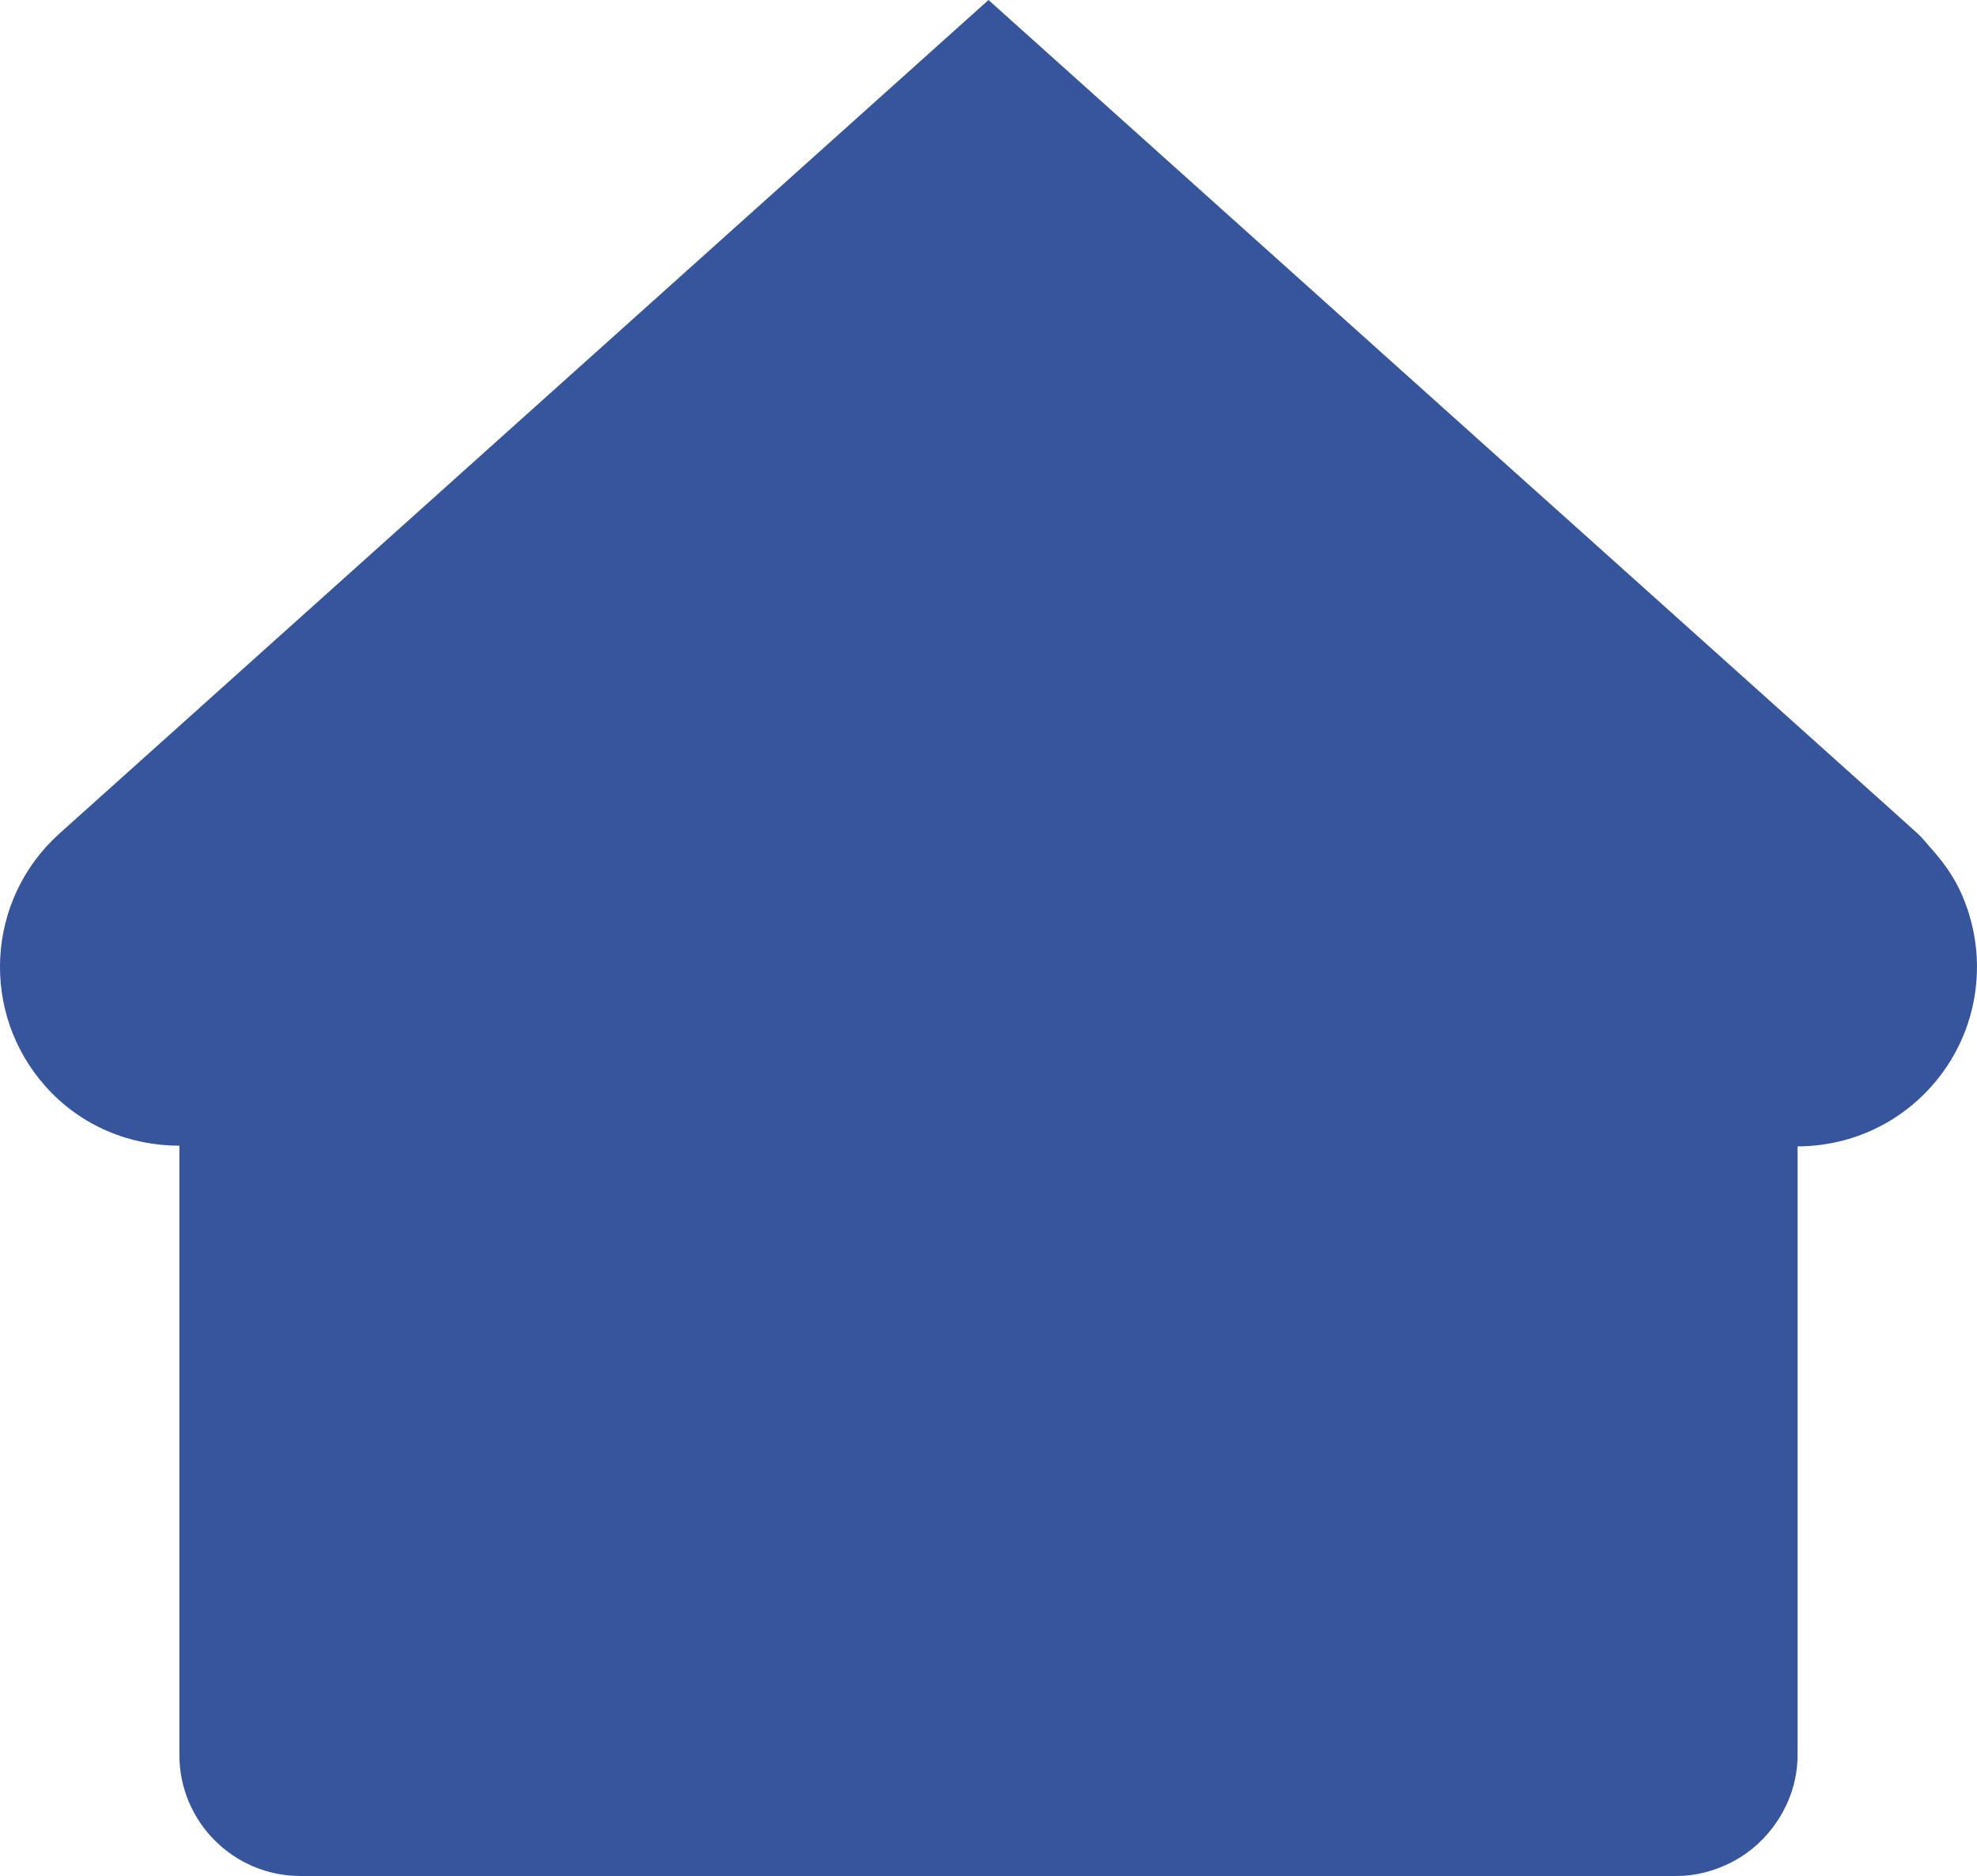
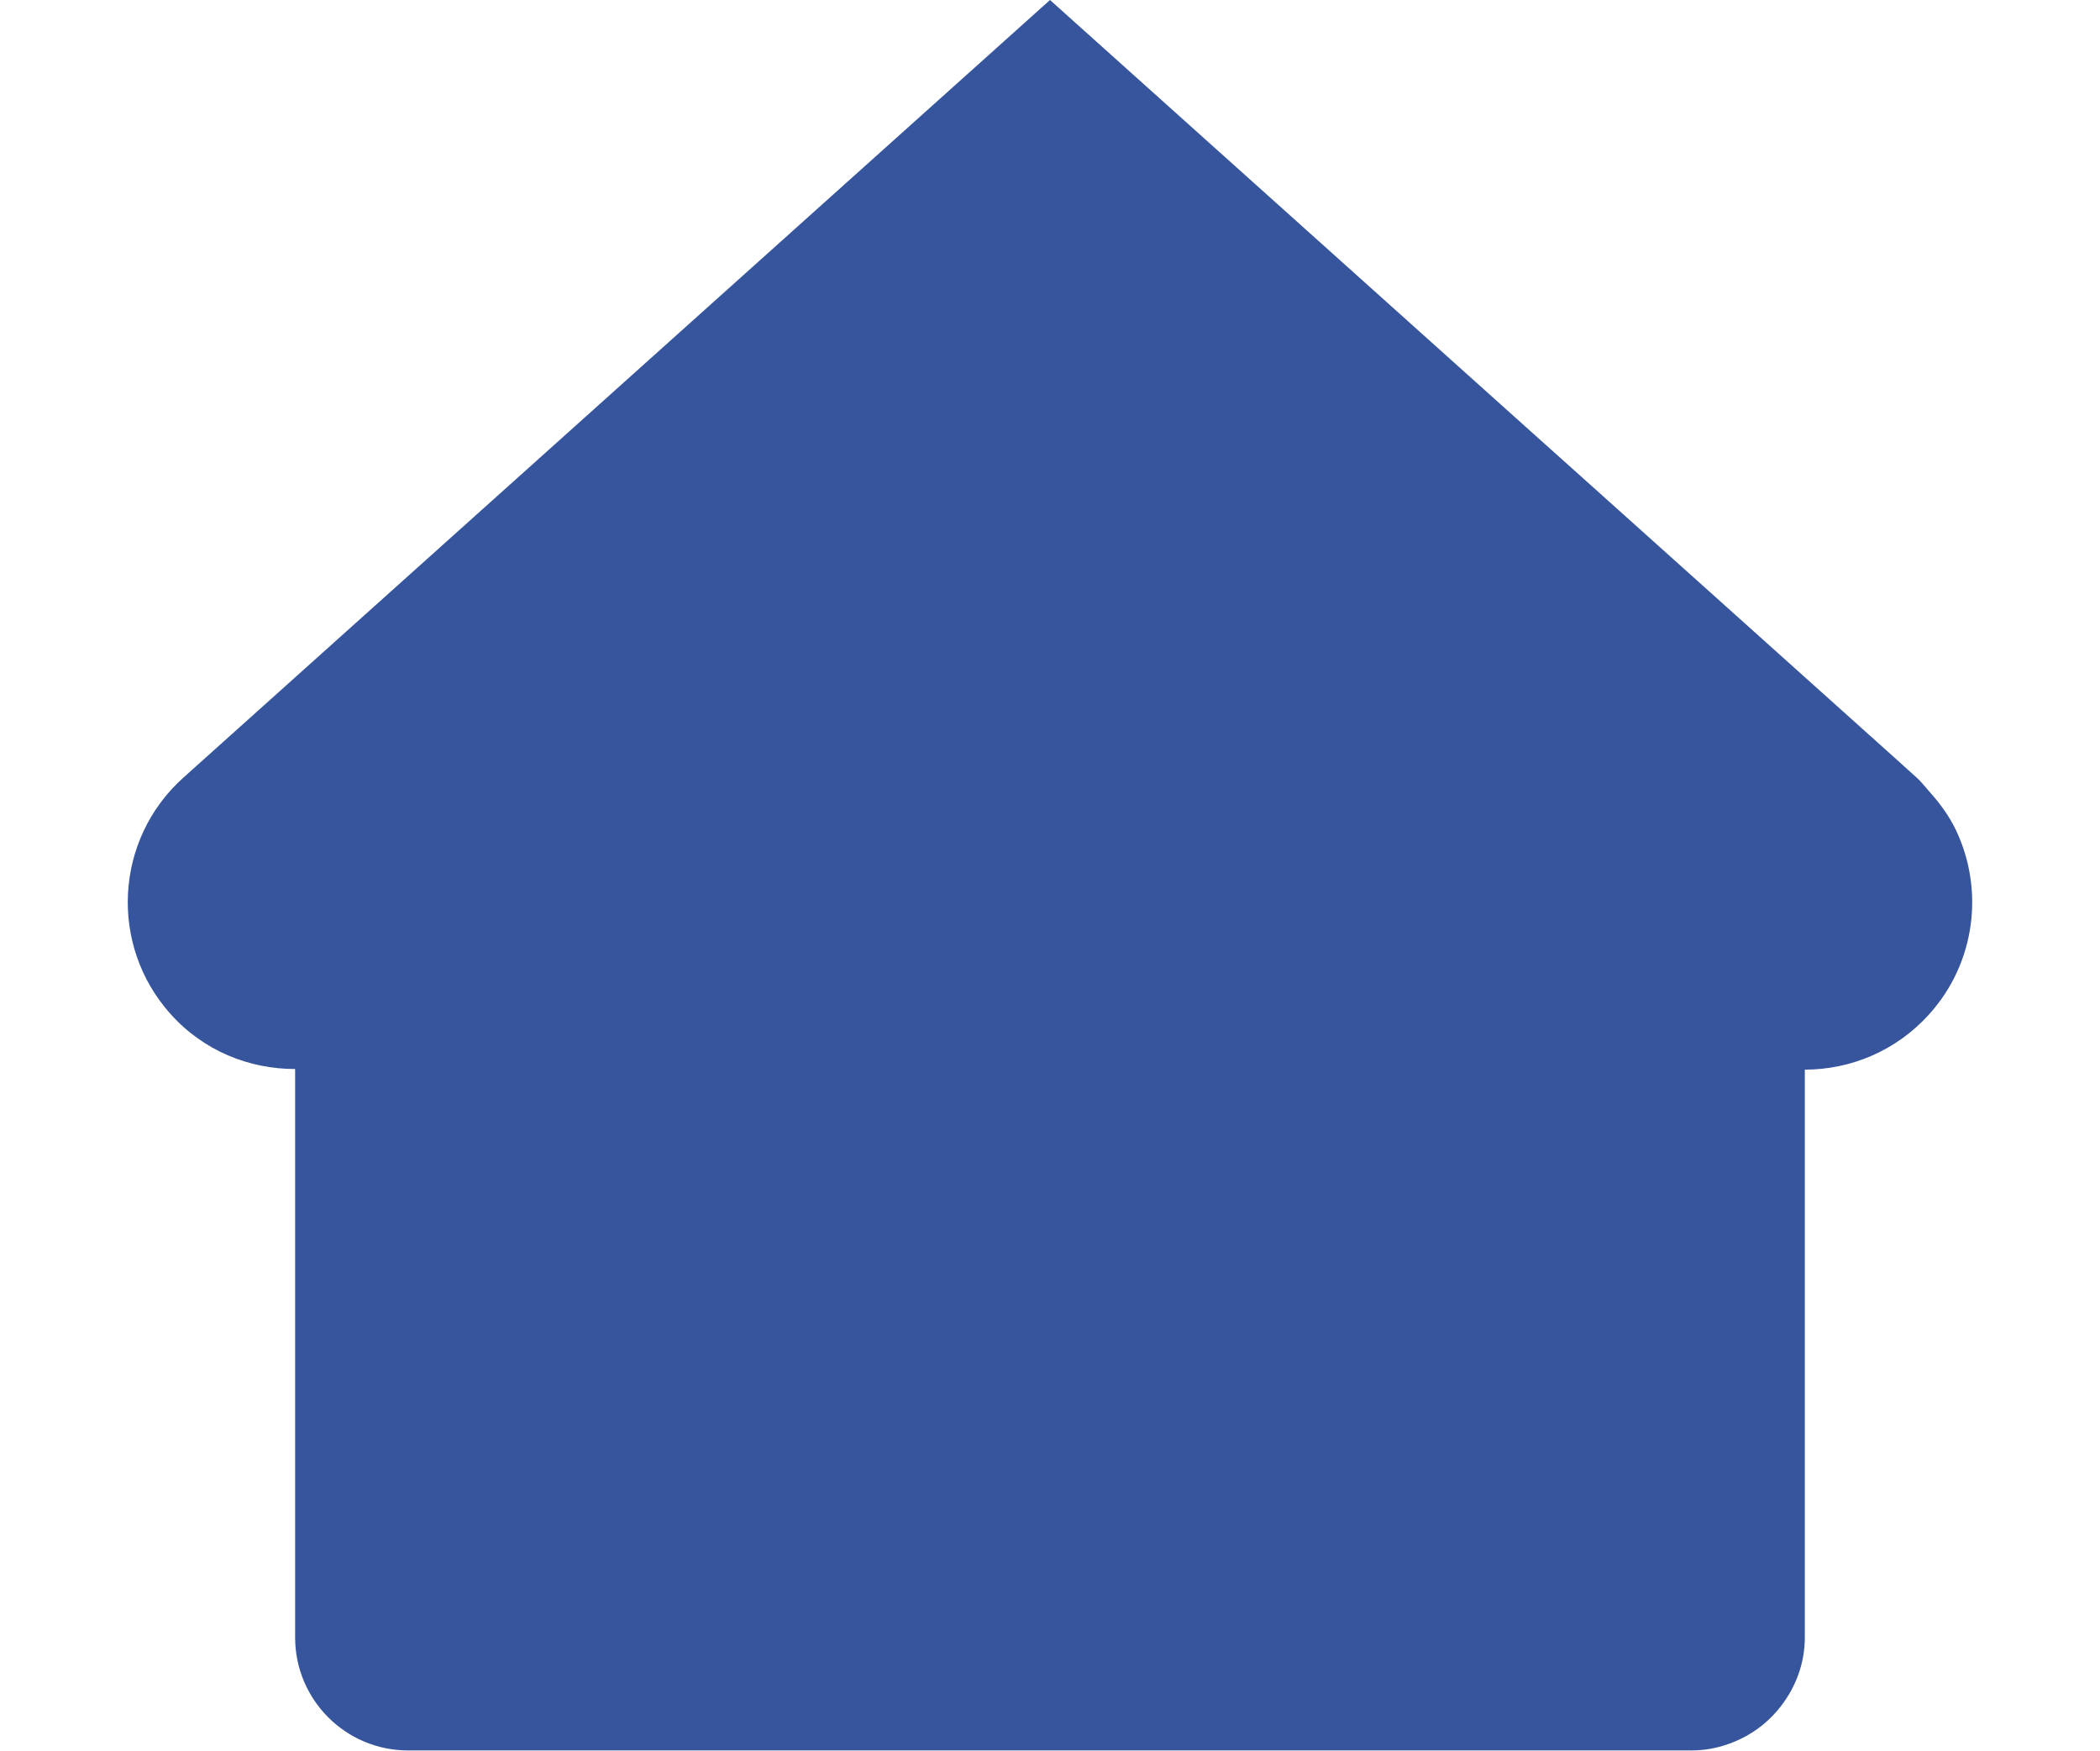
- <svg xmlns="http://www.w3.org/2000/svg" version="1.1" id="Layer_4" x="0px" y="0px" width="auto" height="2em" viewBox="0 0 50.112 47.546" enable-background="new 0 0 50.112 47.546" xml:space="preserve">
+ <svg xmlns="http://www.w3.org/2000/svg" version="1.1" id="Layer_4" x="0px" y="0px" width="3em" height="2.5em" viewBox="0 0 50.112 47.546" enable-background="new 0 0 50.112 47.546" xml:space="preserve">
  <g>
    <path fill="#36559D" d="M49.675,22.558c-0.186-0.392-0.448-0.749-0.75-1.082c-0.106-0.118-0.2-0.245-0.322-0.354l-0.618-0.557   l-8.07-7.238l-0.979-0.877l-0.979-0.877L25.056,0L1.51,21.123c-1.869,1.675-2.025,4.55-0.347,6.421   c0.896,1.001,2.135,1.493,3.382,1.493c0.001,0,0.002,0,0.002,0v8.819v3.227v3.396c0,1.689,1.372,3.067,3.068,3.067h7.491h3.443   h8.367h1.612h2.873h0.165h2.271h3.806h2.869h1.985c0.482,0,0.933-0.123,1.34-0.321c0.425-0.208,0.79-0.509,1.077-0.881   c0.401-0.519,0.65-1.161,0.65-1.865v-3.396v-3.227v-4.15v-4.652c1.248-0.001,2.486-0.51,3.384-1.51   C50.21,26.137,50.434,24.165,49.675,22.558z" />
  </g>
</svg>
